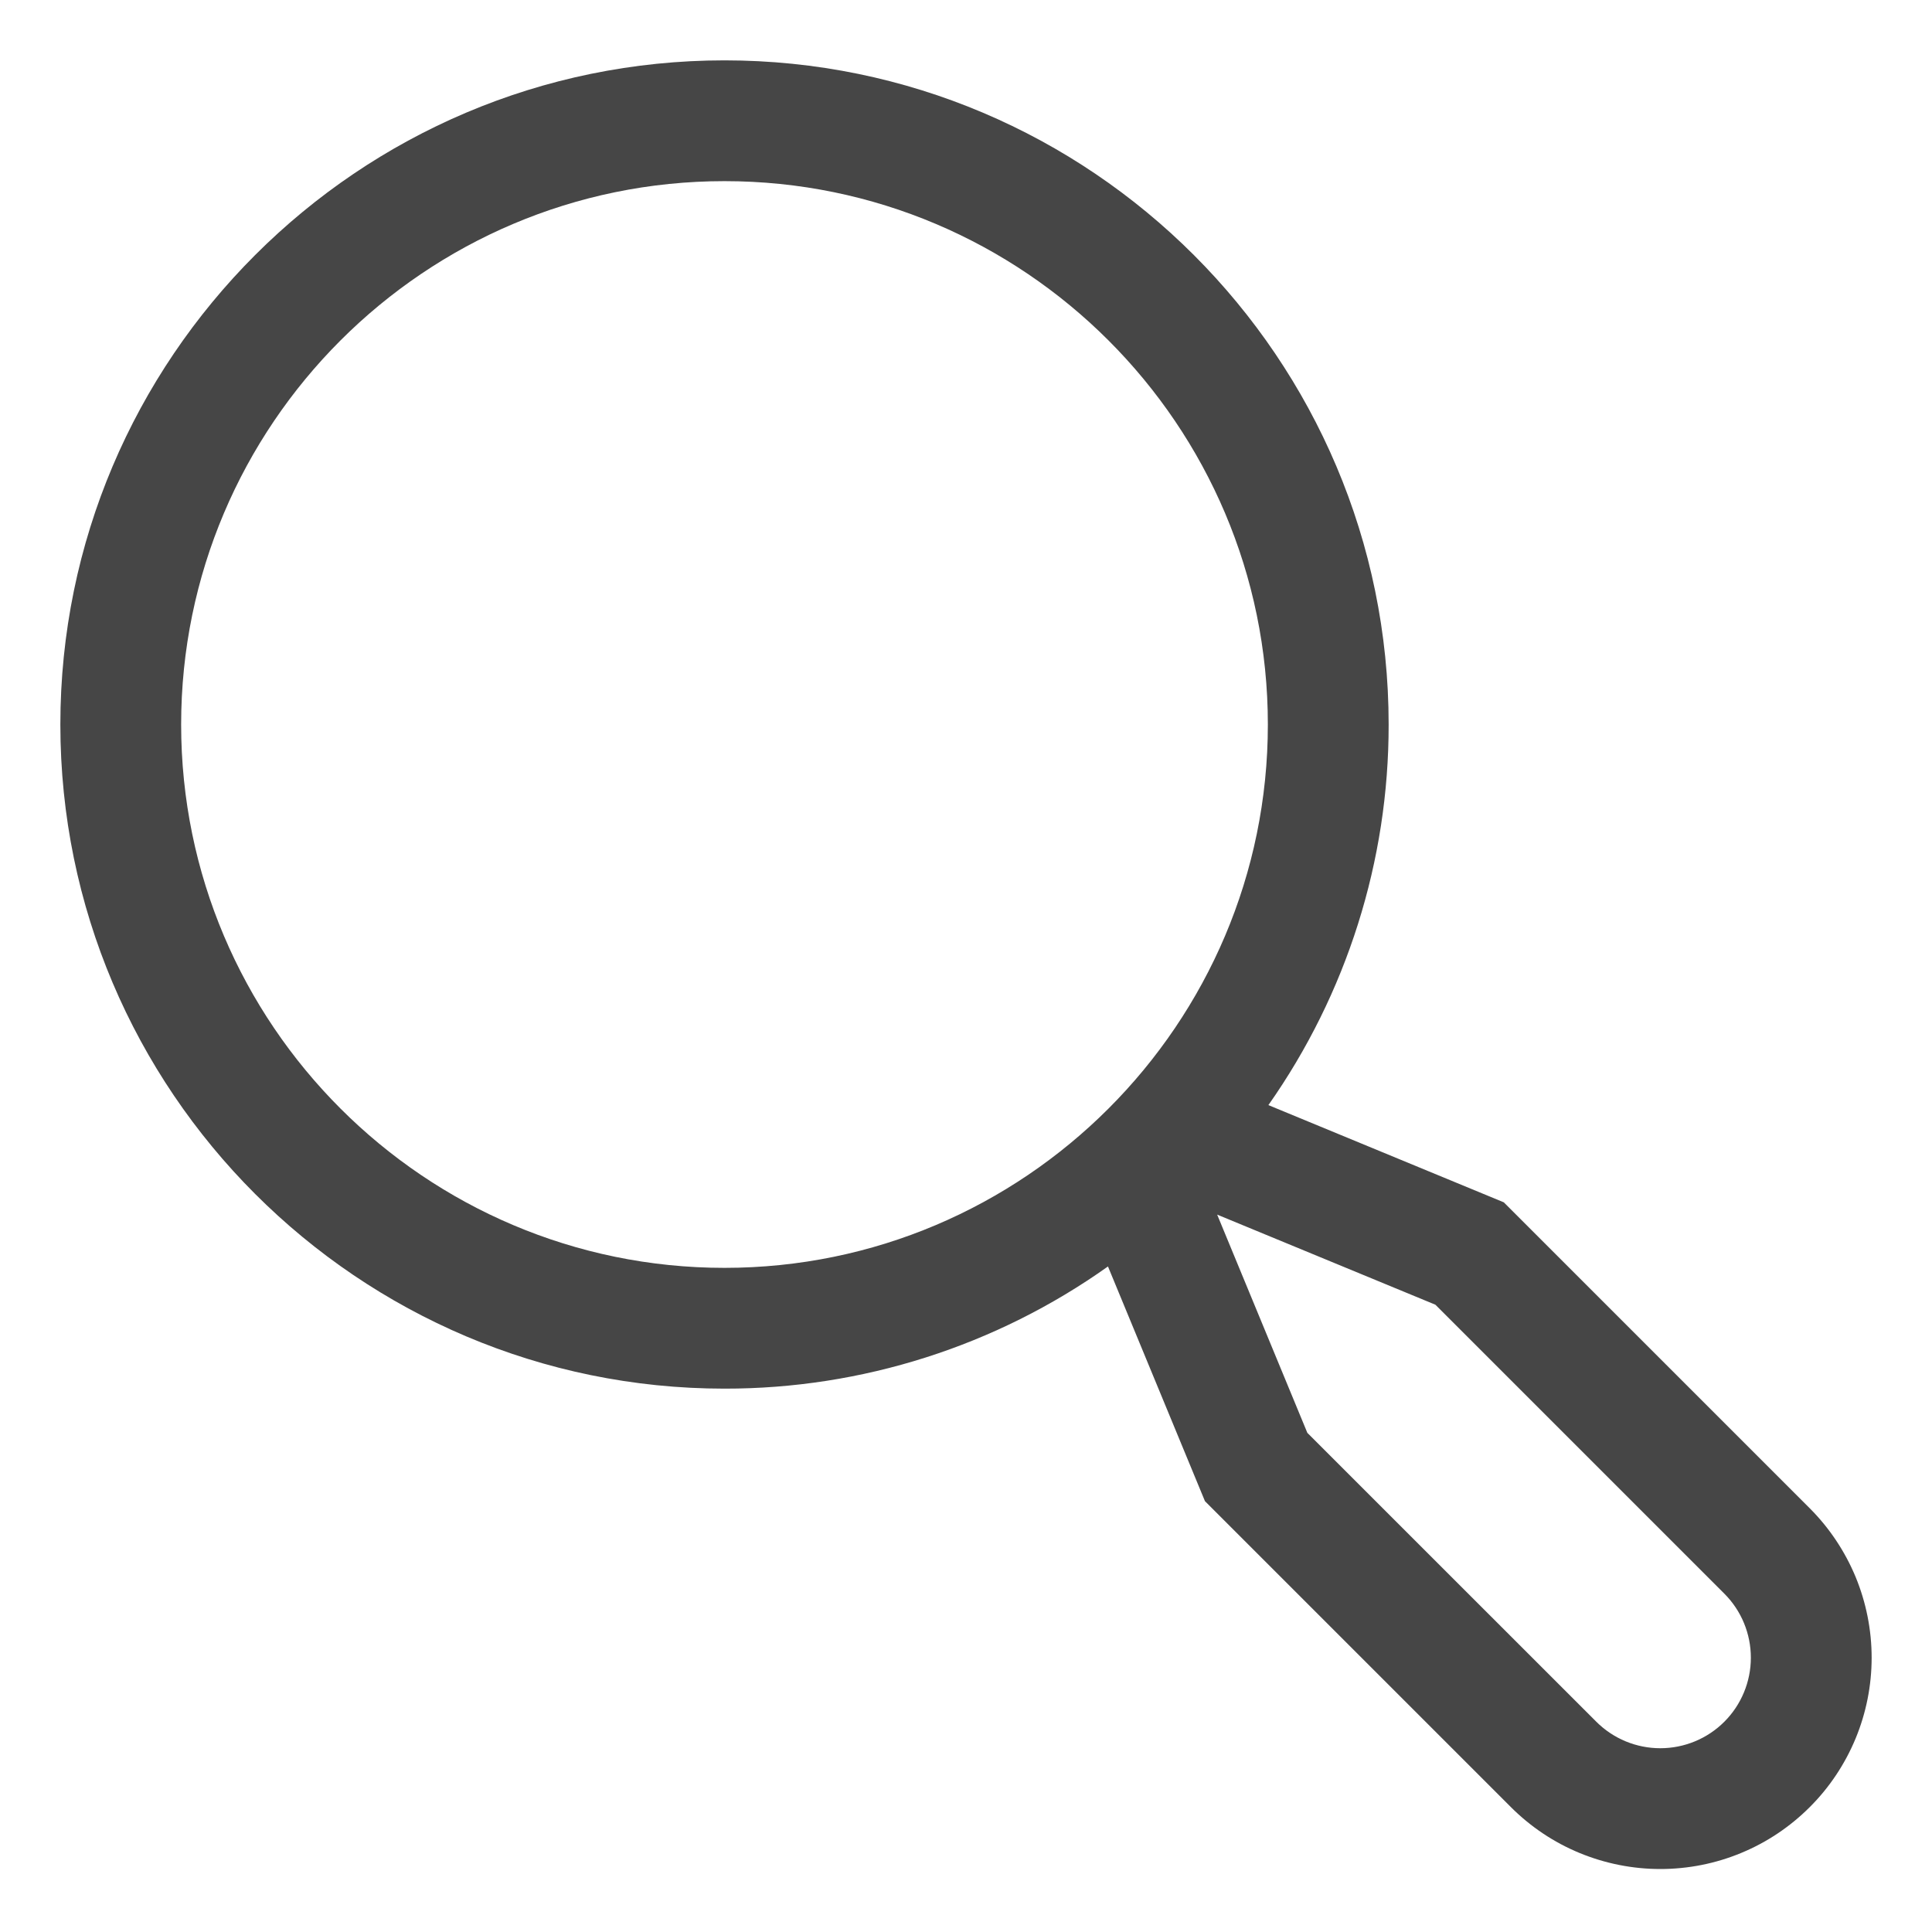
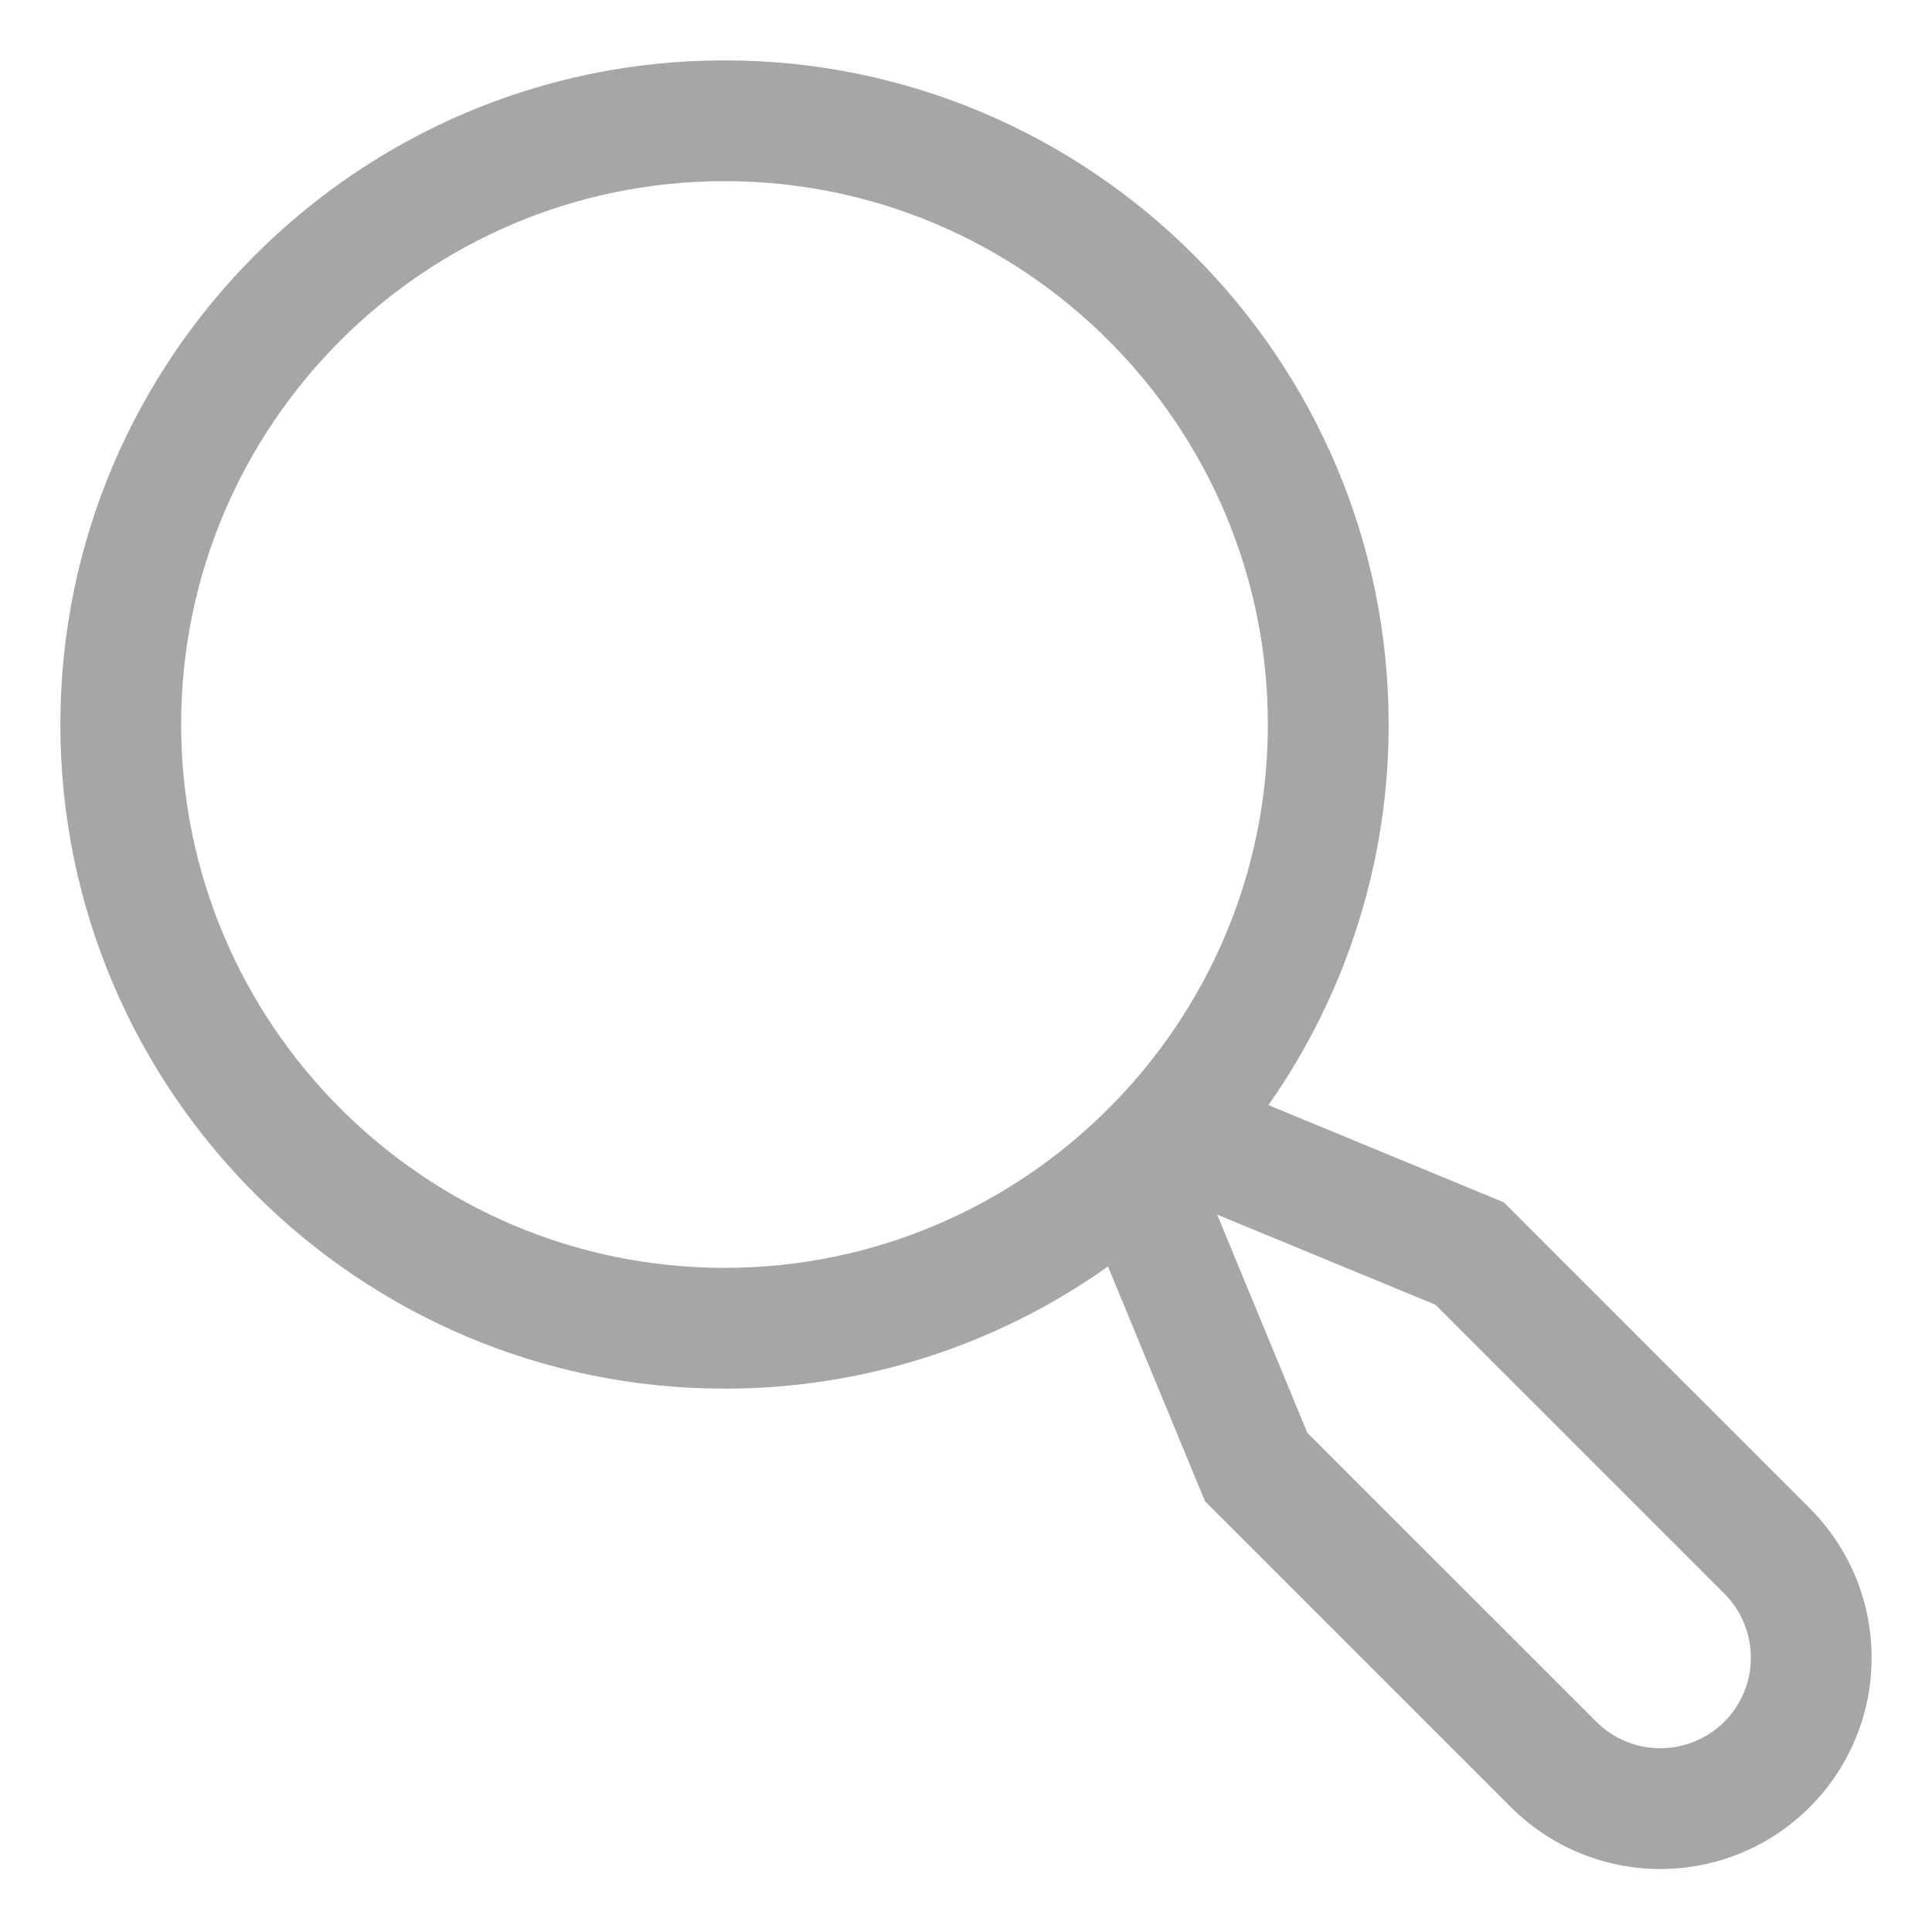
<svg xmlns="http://www.w3.org/2000/svg" width="25" height="25" viewBox="0 0 25 25" fill="none">
-   <path d="M23.418 19.517L19.459 15.558L16.413 14.3C17.427 12.858 17.971 11.138 17.969 9.375C17.969 4.636 14.114 0.781 9.375 0.781C4.636 0.781 0.781 4.636 0.781 9.375C0.781 14.114 4.636 17.969 9.375 17.969C11.153 17.971 12.888 17.418 14.337 16.388L15.592 19.425L19.551 23.384C19.805 23.638 20.106 23.84 20.438 23.977C20.77 24.114 21.125 24.185 21.484 24.185C21.843 24.185 22.199 24.115 22.531 23.977C22.863 23.84 23.164 23.638 23.418 23.384C23.672 23.131 23.873 22.829 24.011 22.497C24.148 22.166 24.219 21.81 24.219 21.451C24.219 21.092 24.148 20.736 24.011 20.404C23.873 20.073 23.672 19.771 23.418 19.517ZM2.344 9.375C2.344 5.498 5.498 2.344 9.375 2.344C13.252 2.344 16.406 5.498 16.406 9.375C16.406 13.252 13.252 16.406 9.375 16.406C5.498 16.406 2.344 13.252 2.344 9.375ZM22.313 22.279C22.093 22.499 21.795 22.622 21.484 22.622C21.174 22.622 20.876 22.499 20.656 22.279L16.917 18.541L15.75 15.717L18.574 16.883L22.313 20.622C22.533 20.842 22.656 21.14 22.656 21.451C22.656 21.762 22.532 22.06 22.313 22.279Z" fill="#464646" />
+   <path d="M23.418 19.517L19.459 15.558L16.413 14.3C17.427 12.858 17.971 11.138 17.969 9.375C17.969 4.636 14.114 0.781 9.375 0.781C4.636 0.781 0.781 4.636 0.781 9.375C0.781 14.114 4.636 17.969 9.375 17.969C11.153 17.971 12.888 17.418 14.337 16.388L15.592 19.425L19.551 23.384C19.805 23.638 20.106 23.84 20.438 23.977C20.77 24.114 21.125 24.185 21.484 24.185C21.843 24.185 22.199 24.115 22.531 23.977C22.863 23.84 23.164 23.638 23.418 23.384C23.672 23.131 23.873 22.829 24.011 22.497C24.148 22.166 24.219 21.81 24.219 21.451C24.219 21.092 24.148 20.736 24.011 20.404C23.873 20.073 23.672 19.771 23.418 19.517ZM2.344 9.375C2.344 5.498 5.498 2.344 9.375 2.344C13.252 2.344 16.406 5.498 16.406 9.375C16.406 13.252 13.252 16.406 9.375 16.406C5.498 16.406 2.344 13.252 2.344 9.375ZM22.313 22.279C22.093 22.499 21.795 22.622 21.484 22.622C21.174 22.622 20.876 22.499 20.656 22.279L16.917 18.541L15.75 15.717L18.574 16.883L22.313 20.622C22.533 20.842 22.656 21.14 22.656 21.451C22.656 21.762 22.532 22.06 22.313 22.279Z" fill="#A6A6A6" />
</svg>
